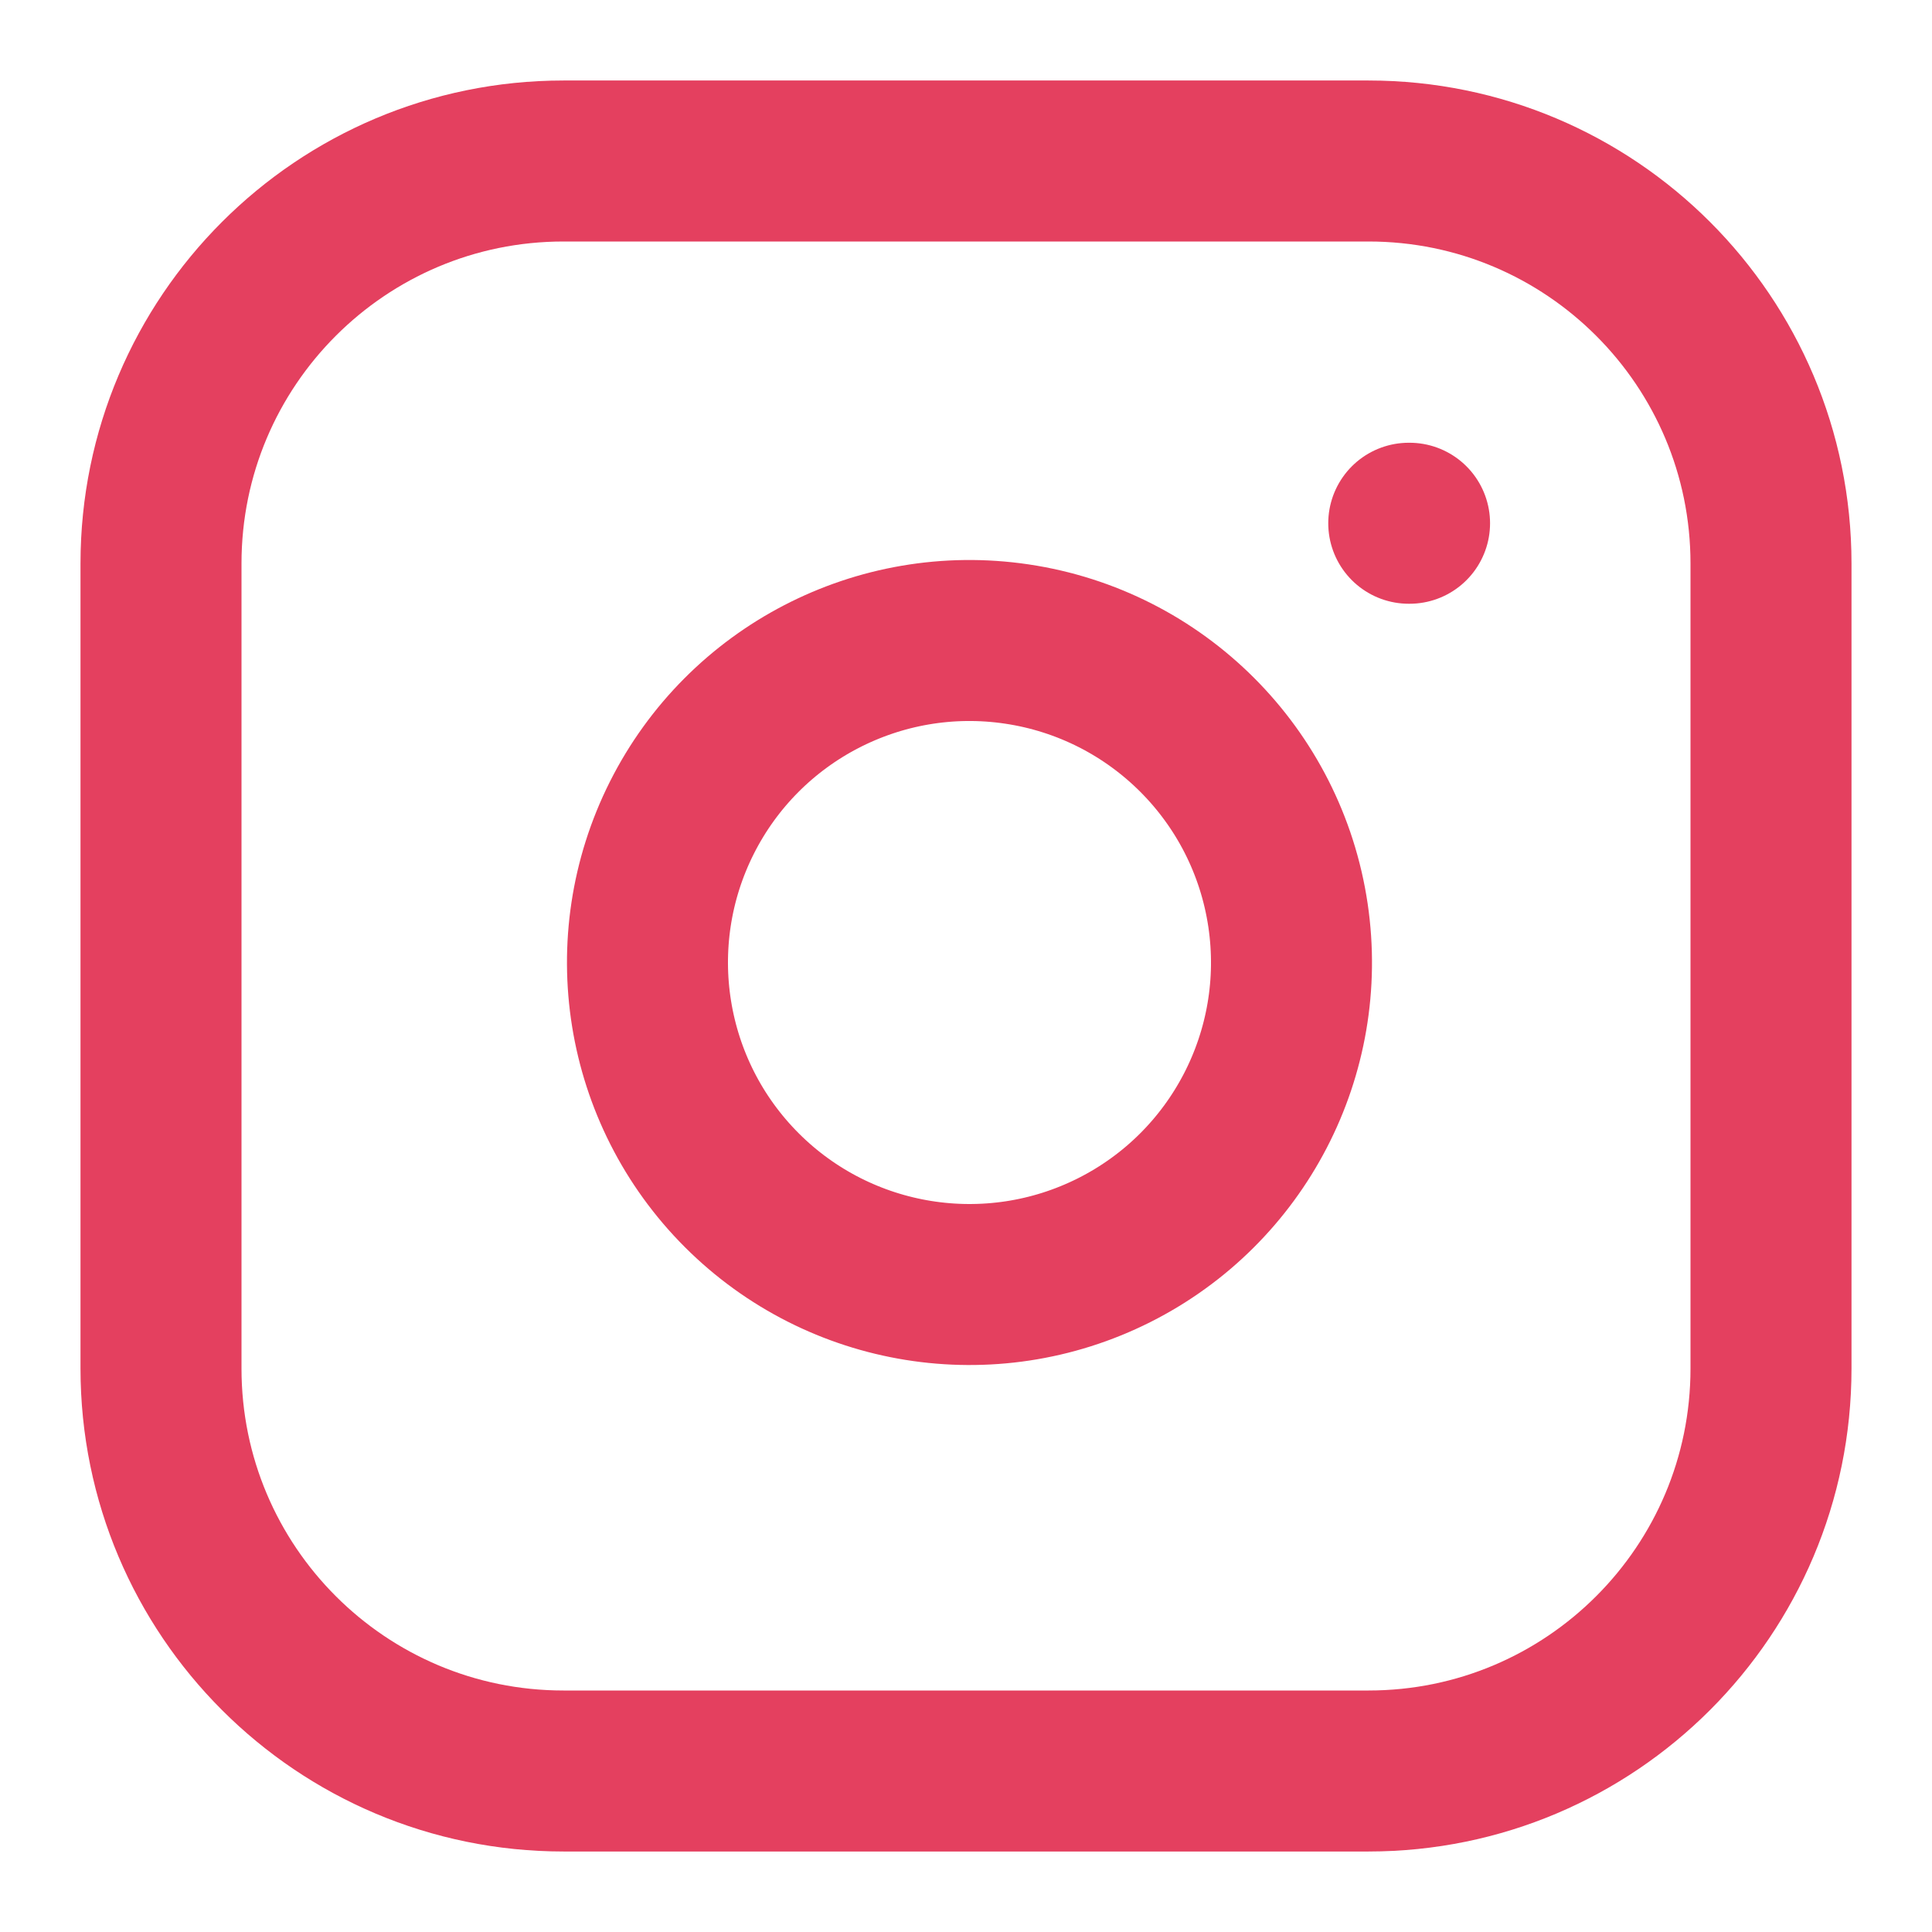
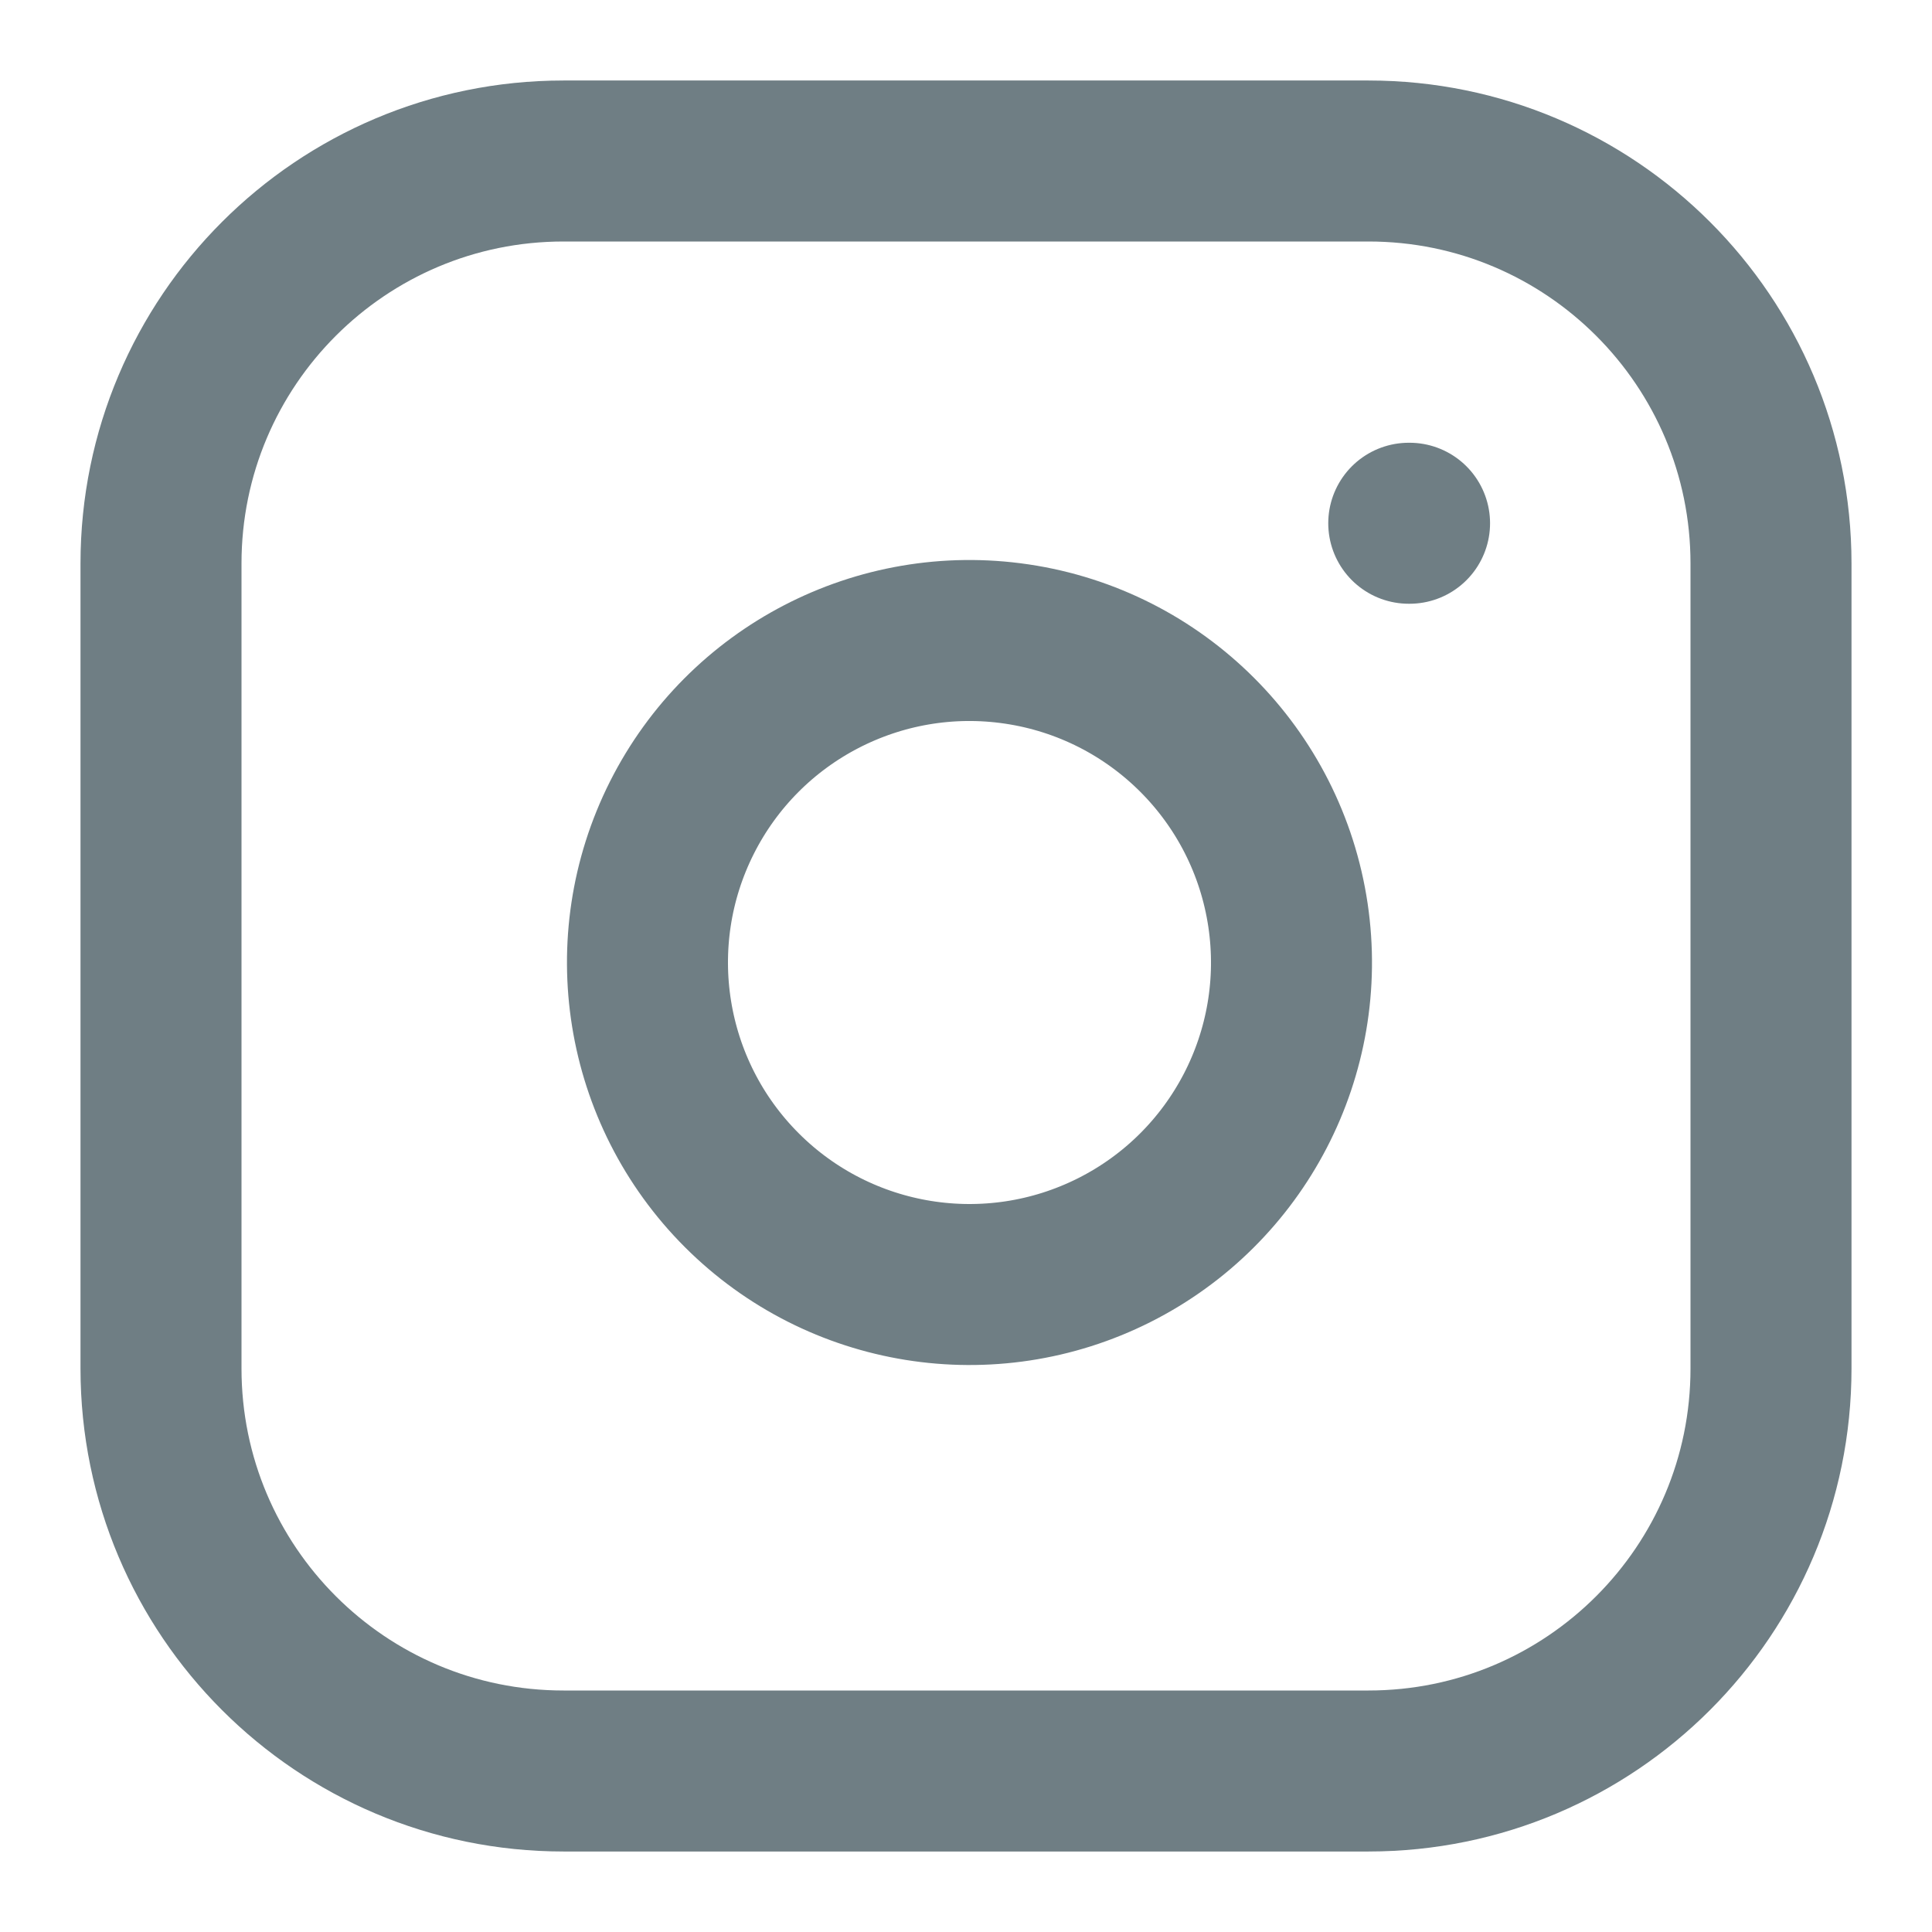
- <svg xmlns="http://www.w3.org/2000/svg" width="24" height="24" viewBox="0 0 24 24" fill="none" stroke="#E4405F" stroke-width="2" stroke-linecap="round" stroke-linejoin="round" class="feather feather-instagram">
+ <svg xmlns="http://www.w3.org/2000/svg" width="24" height="24" viewBox="0 0 24 24" fill="none" stroke="#6f7e84" stroke-width="2" stroke-linecap="round" stroke-linejoin="round" class="feather feather-instagram">
  <rect x="2" y="2" width="20" height="20" rx="5" ry="5" />
  <path d="M16 11.37A4 4 0 1 1 12.63 8 4 4 0 0 1 16 11.37z" />
  <line x1="17.5" y1="6.5" x2="17.51" y2="6.5" />
</svg>
